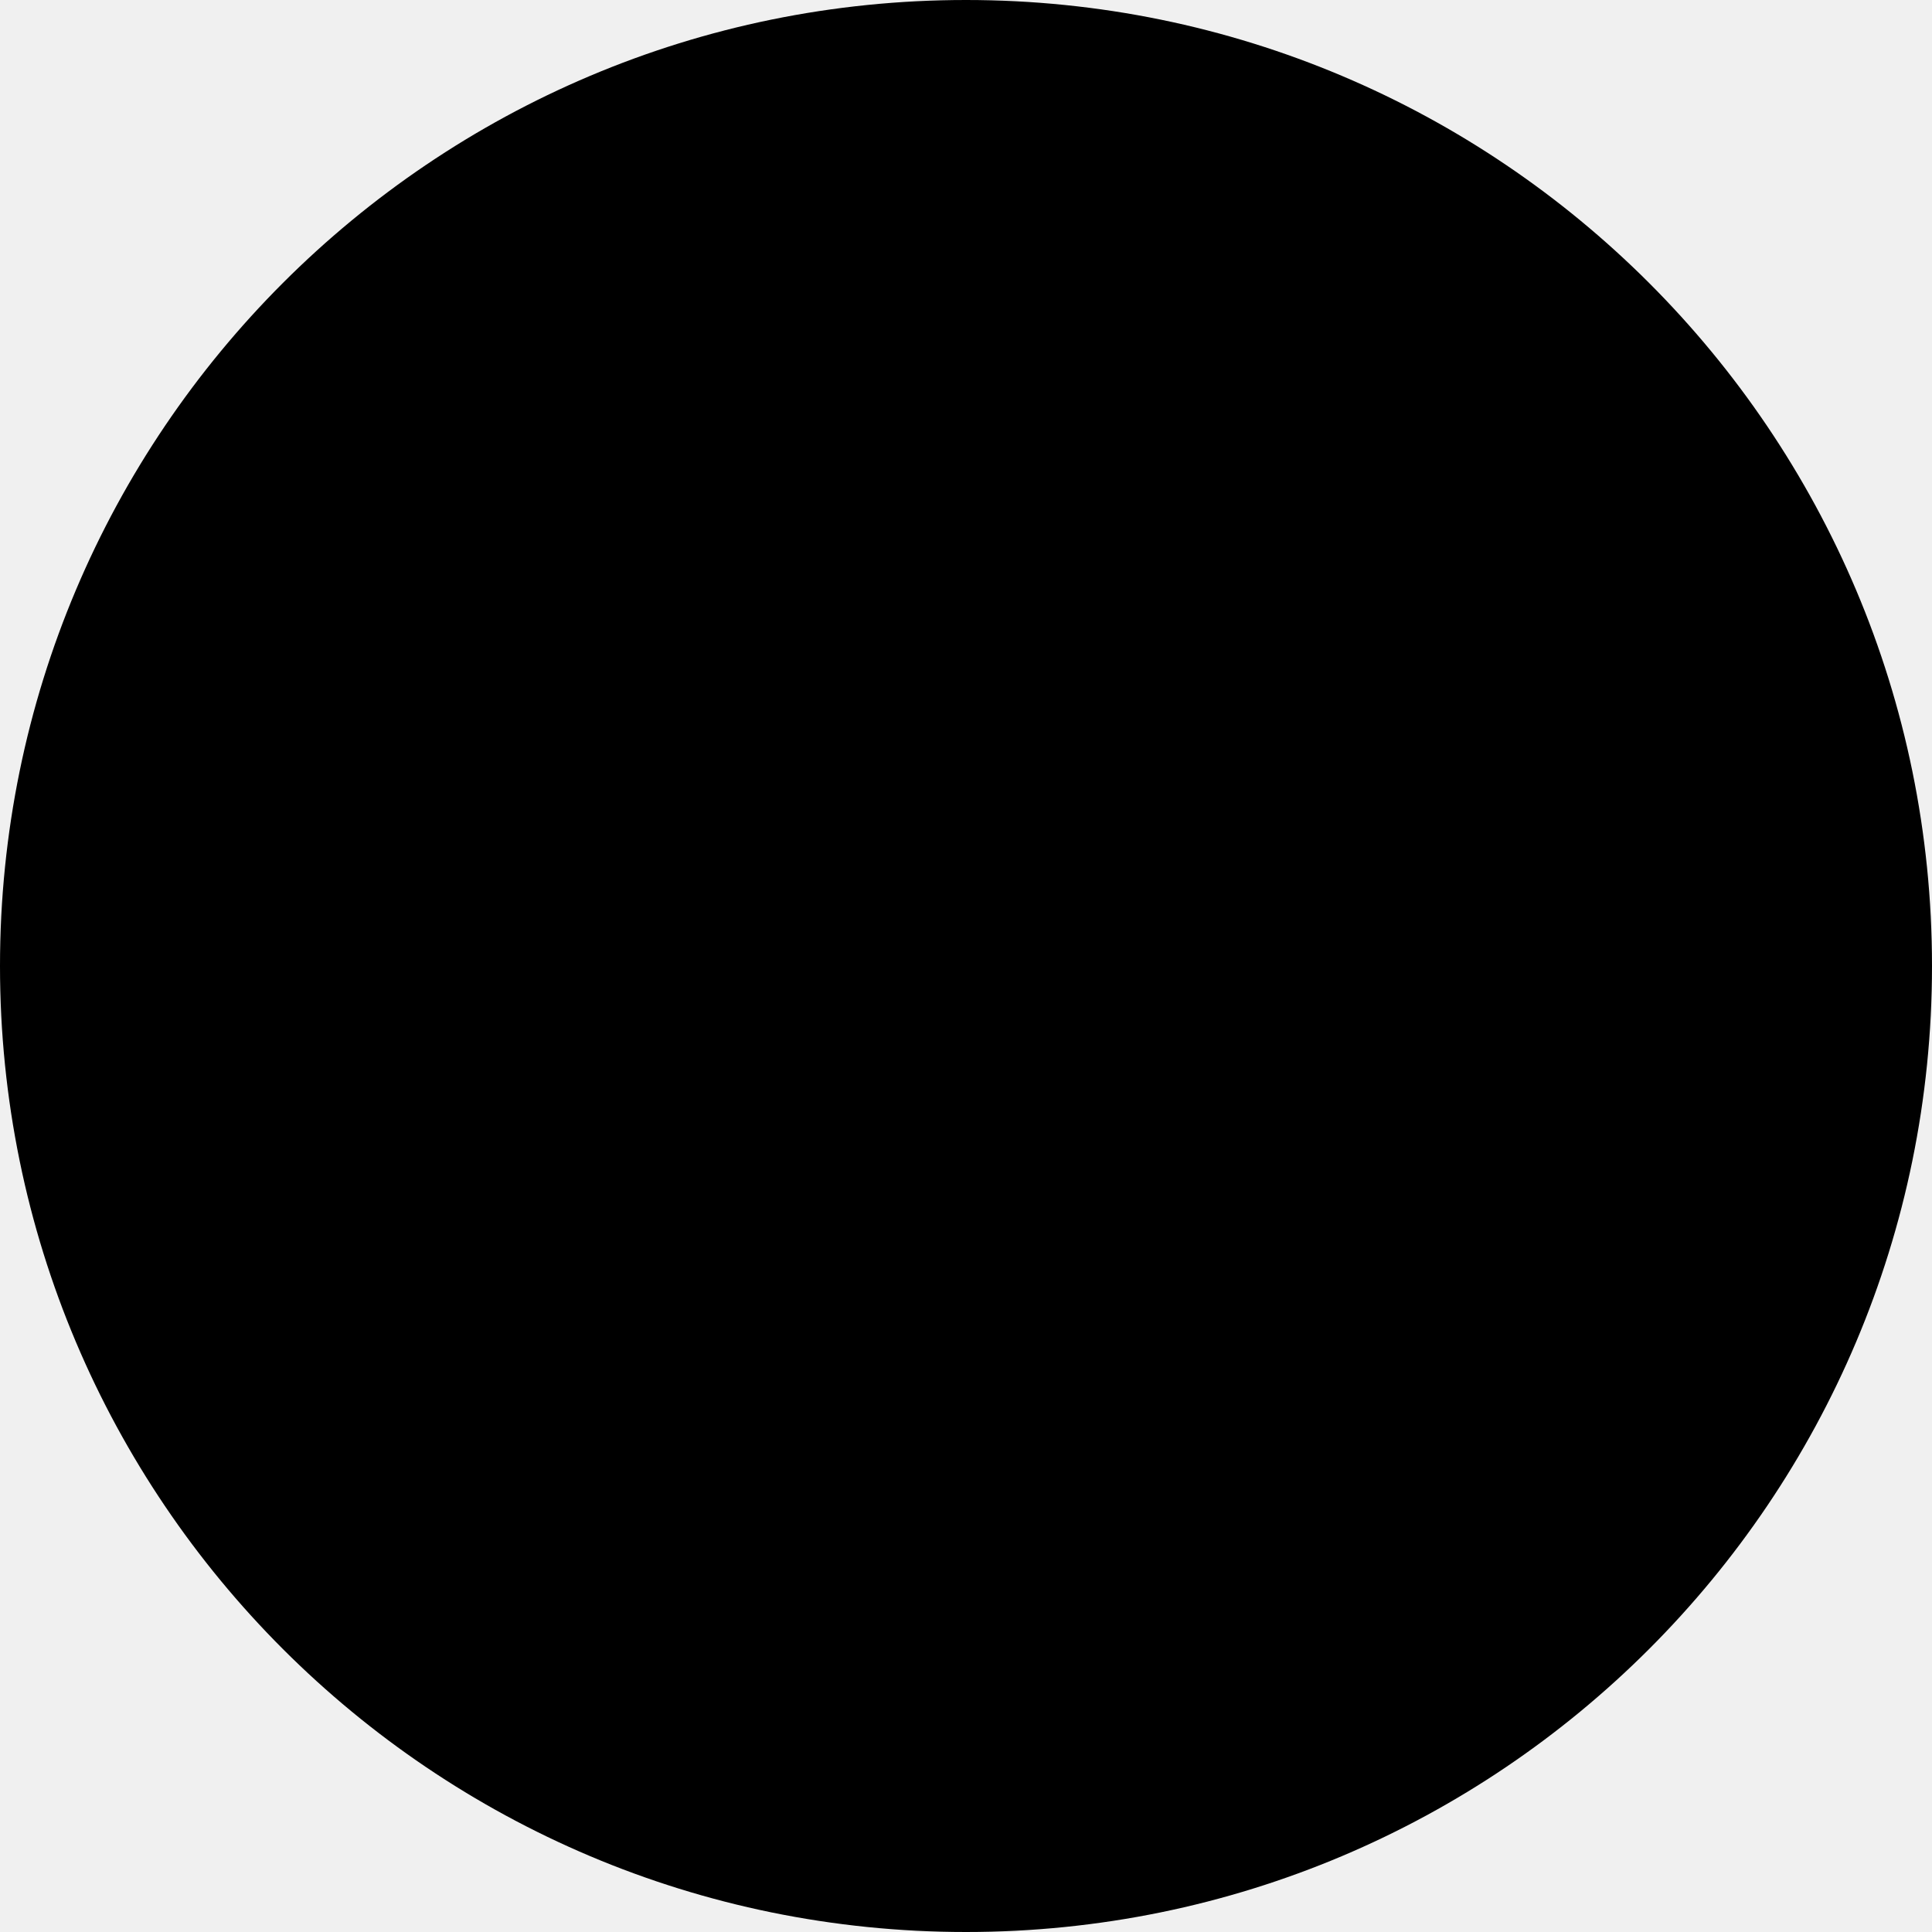
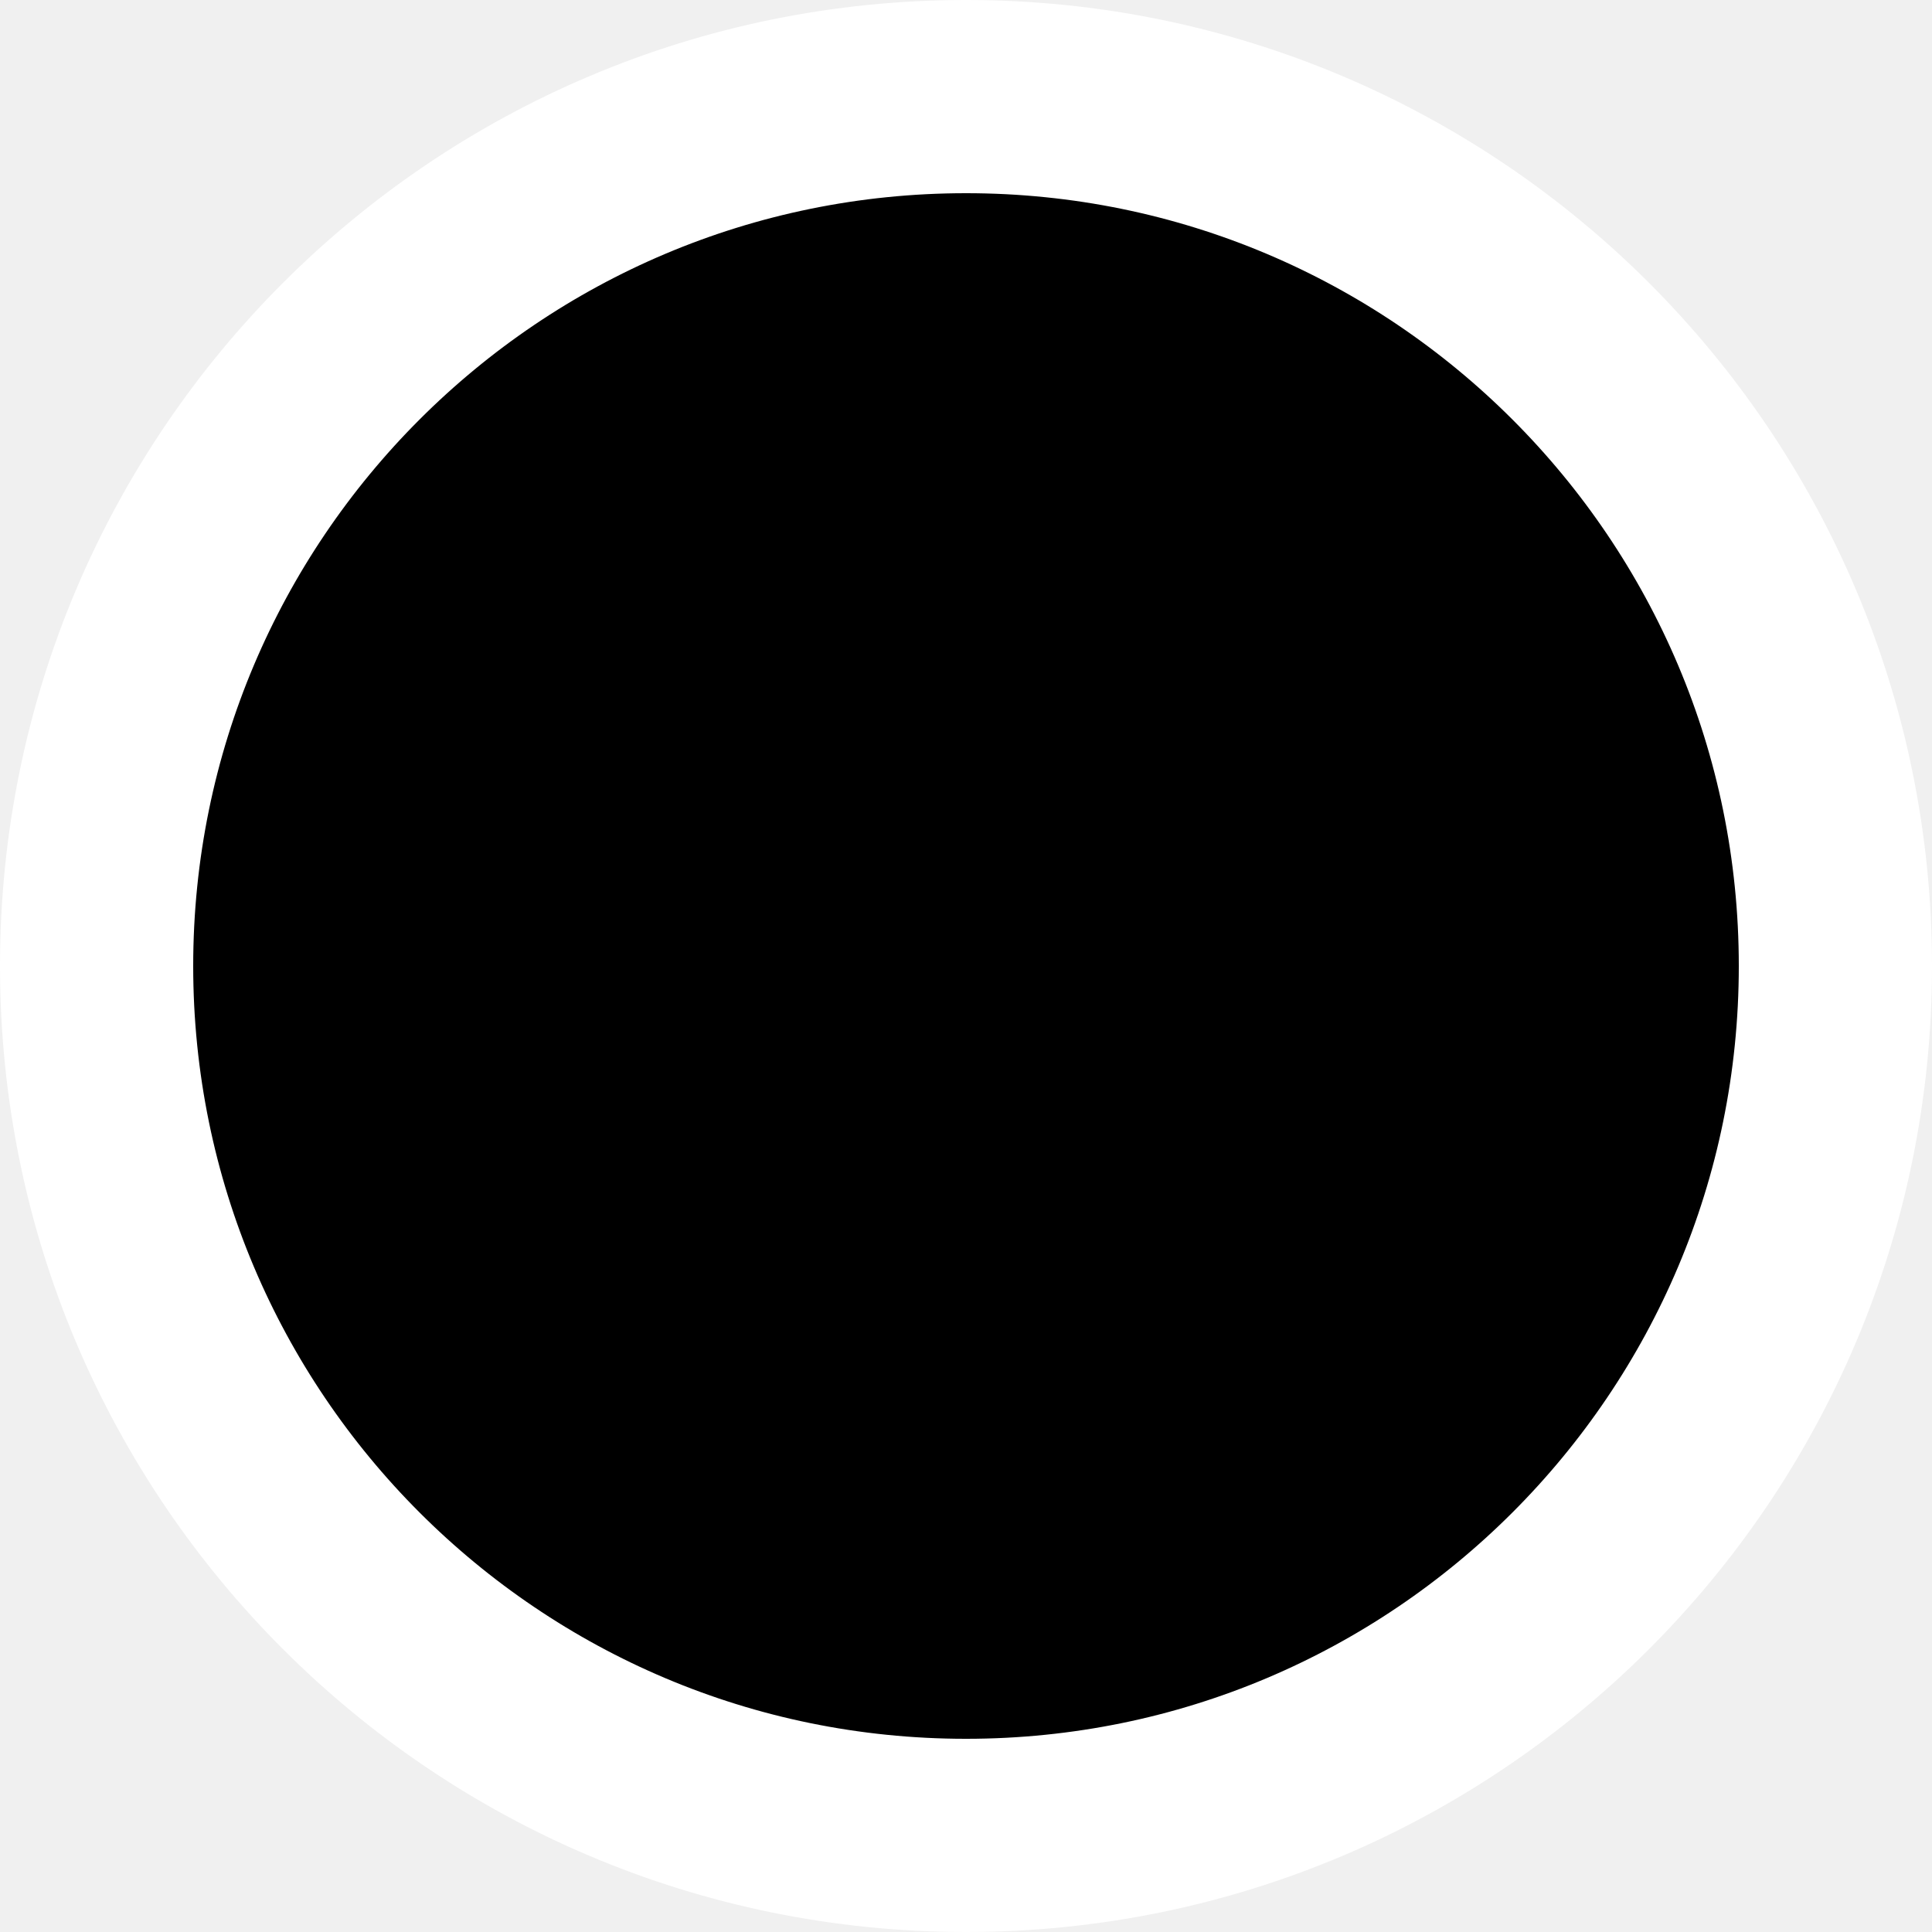
<svg xmlns="http://www.w3.org/2000/svg" width="20" height="20" viewBox="0 0 20 20" fill="current">
-   <path d="M20 10C20 15.523 15.523 20 10 20C4.477 20 0 15.523 0 10C0 4.477 4.477 0 10 0C15.523 0 20 4.477 20 10Z" fill="current" />
+   <path d="M19 10C19 14.971 14.971 19 10 19C5.029 19 1 14.971 1 10C1 5.029 5.029 1 10 1C14.971 1 19 5.029 19 10Z" fill="current" stroke="white" stroke-width="2" />
</svg>
